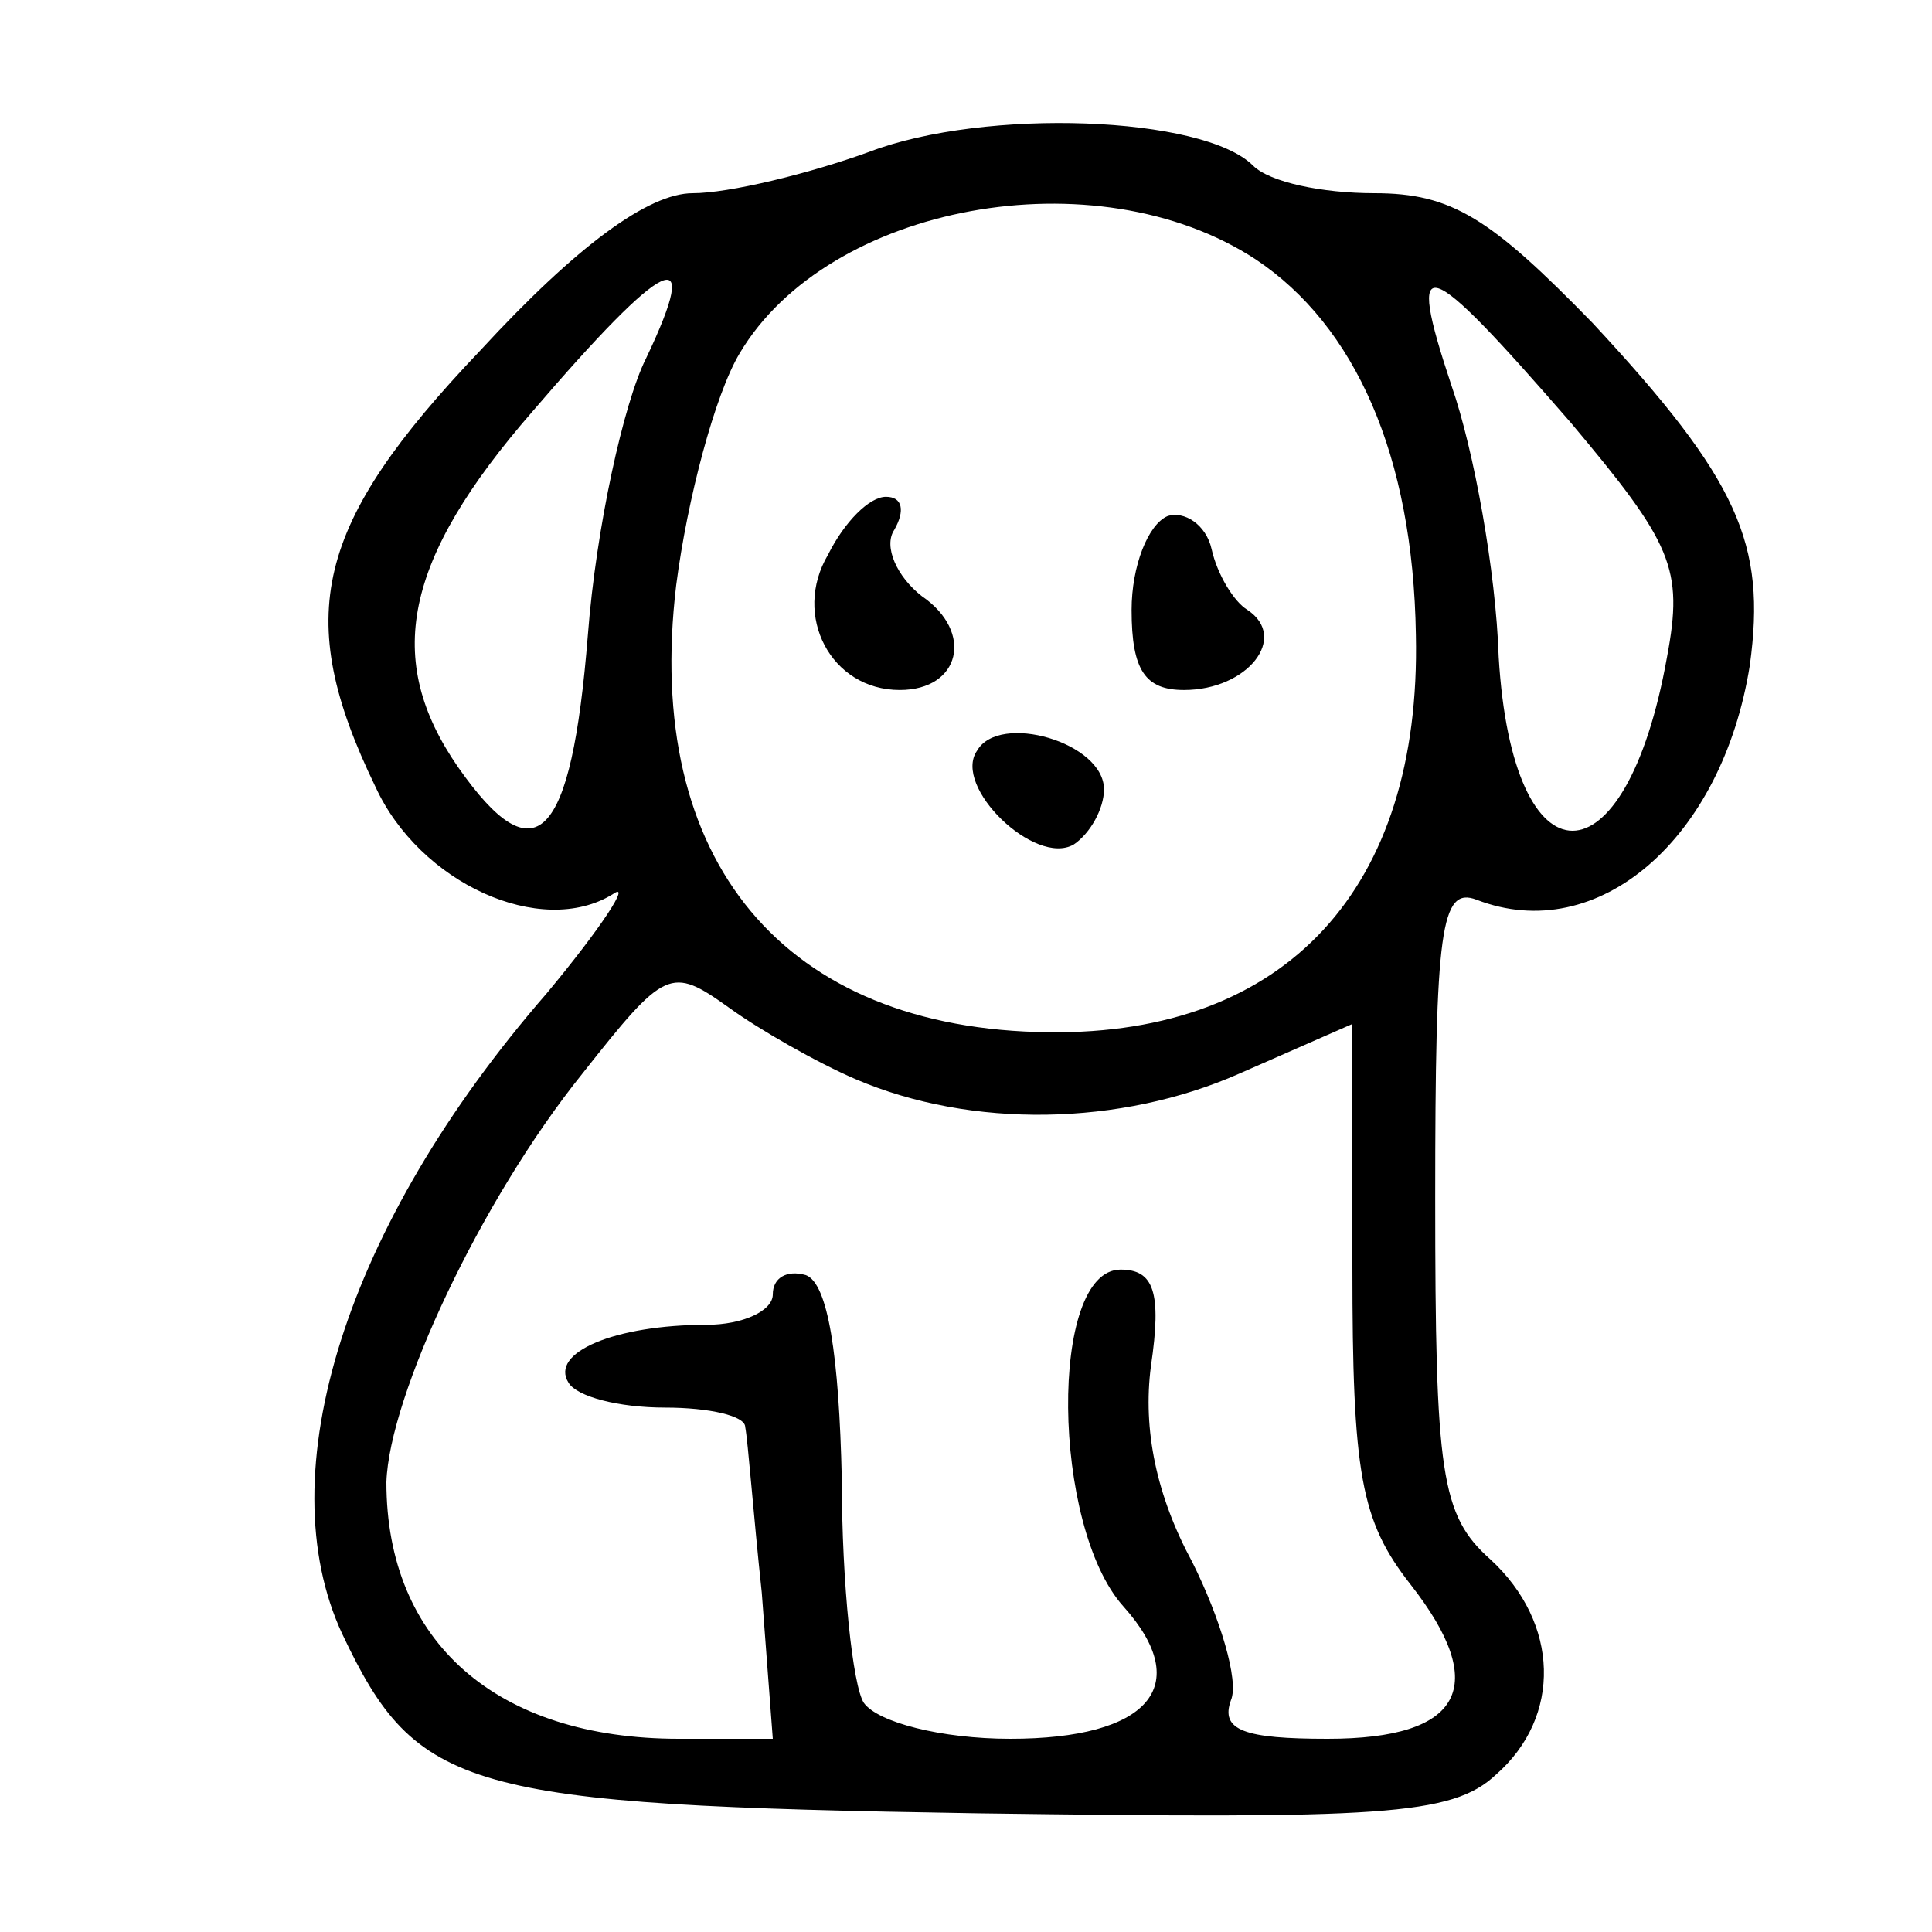
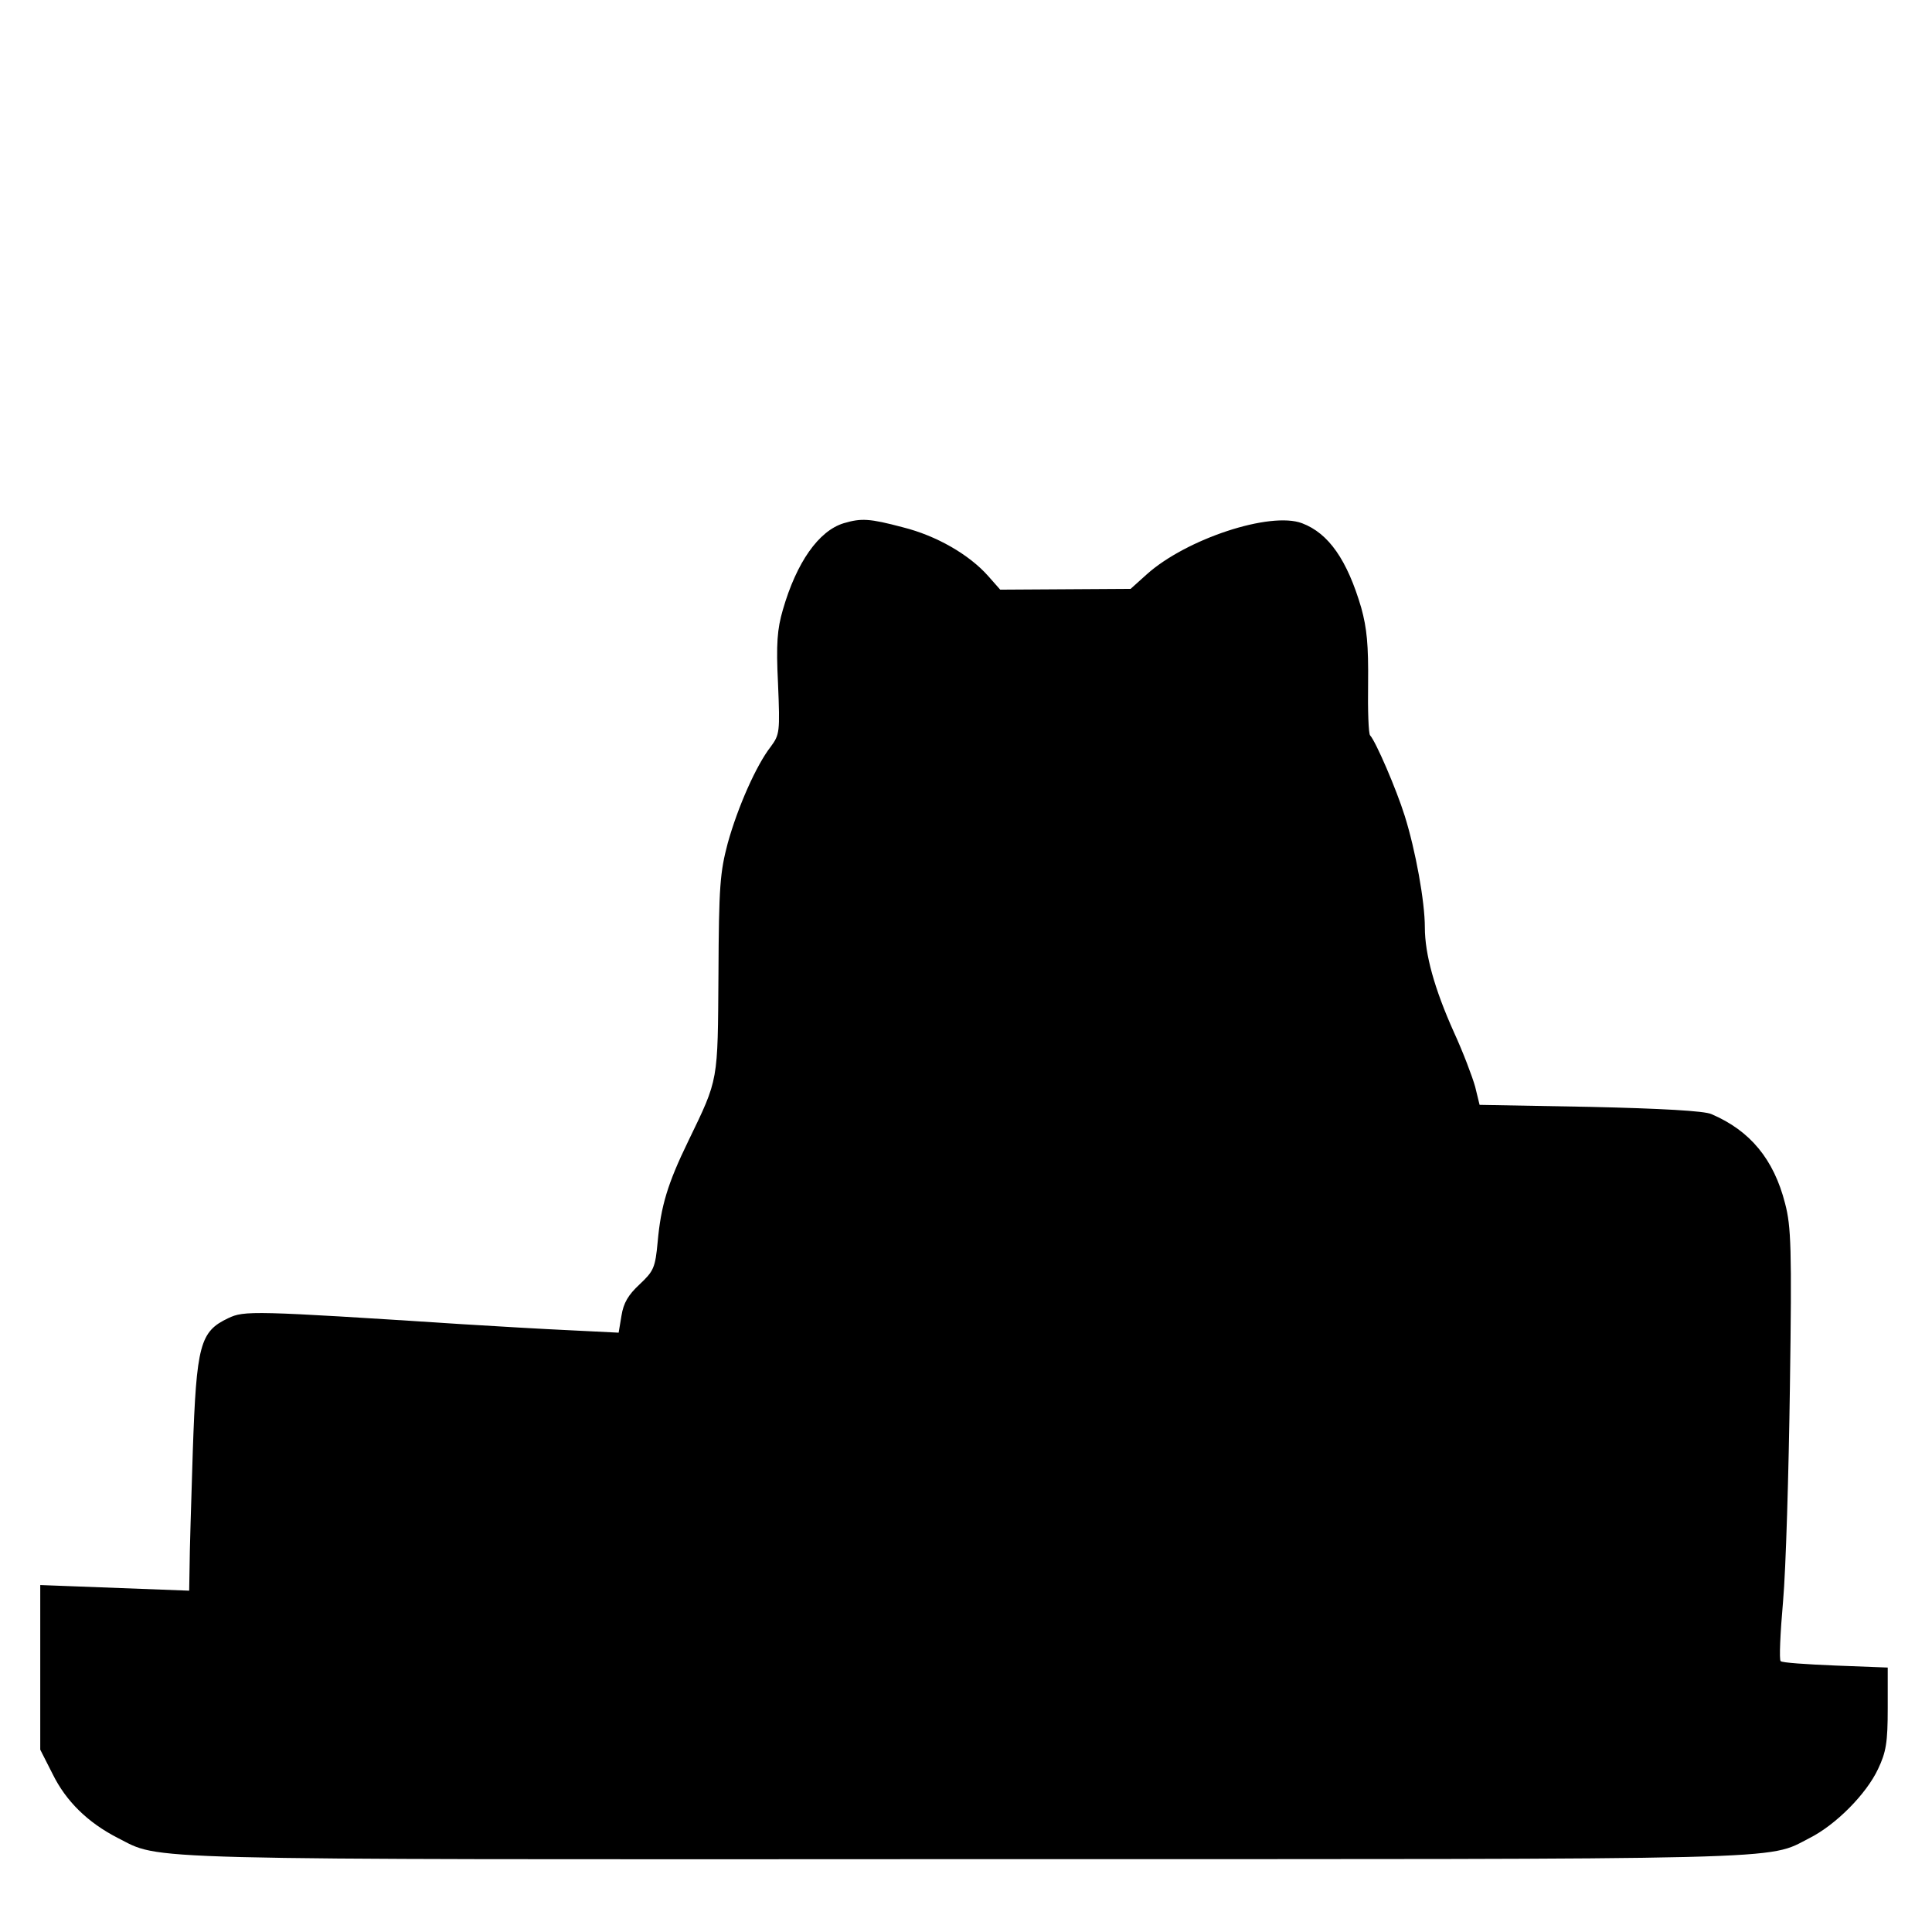
- <svg xmlns="http://www.w3.org/2000/svg" version="1.0" width="70pt" height="70pt" viewBox="0 0 70 70" preserveAspectRatio="xMidYMid meet">
-   <g transform="translate(0,70) scale(0.1,-0.1)" fill="#000000" stroke="none">
-     <path d="M315 645 c-22 -8 -51 -15 -64 -15 -16 0 -42 -19 -77 -57 -60 -63 -68 -96 -38 -158 16 -35 60 -55 86 -39 7 5 -4 -12 -24 -36 -73 -84 -101 -174 -74 -232 27 -57 44 -62 230 -65 146 -2 172 -1 188 14 24 21 23 55 -2 78 -18 16 -20 31 -20 131 0 97 2 113 15 108 44 -17 89 22 99 85 6 44 -4 67 -57 124 -37 38 -51 47 -79 47 -19 0 -38 4 -44 10 -18 18 -97 21 -139 5z m140 -39 c36 -24 57 -71 58 -136 2 -92 -47 -145 -133 -144 -96 1 -147 62 -135 162 4 31 14 69 23 84 32 54 129 72 187 34z m-221 -36 c-8 -16 -18 -61 -21 -100 -6 -75 -19 -88 -47 -48 -27 39 -20 75 27 129 48 56 62 63 41 19z m335 -23 c37 -44 41 -53 35 -85 -15 -84 -56 -84 -61 0 -1 31 -9 75 -17 98 -17 51 -10 48 43 -13z m-259 -238 c42 -18 96 -17 139 2 l41 18 0 -88 c0 -75 3 -92 21 -115 29 -37 19 -56 -30 -56 -30 0 -39 3 -35 14 3 7 -4 30 -14 50 -13 24 -18 48 -15 71 4 27 1 35 -11 35 -26 0 -25 -93 1 -122 26 -29 9 -48 -41 -48 -25 0 -48 6 -53 13 -4 6 -8 43 -8 81 -1 45 -5 71 -13 74 -7 2 -12 -1 -12 -7 0 -6 -11 -11 -24 -11 -33 0 -57 -10 -50 -21 3 -5 18 -9 35 -9 16 0 29 -3 29 -7 1 -5 3 -32 6 -60 l4 -53 -34 0 c-66 0 -106 35 -106 93 1 31 34 102 71 148 30 38 32 39 53 24 11 -8 32 -20 46 -26z" />
-     <path d="M300 499 c-13 -22 1 -49 26 -49 22 0 27 21 8 34 -9 7 -14 18 -10 24 4 7 3 12 -3 12 -6 0 -15 -9 -21 -21z" />
-     <path d="M423 513 c-7 -3 -13 -18 -13 -34 0 -22 5 -29 19 -29 23 0 38 19 23 29 -5 3 -11 13 -13 22 -2 9 -10 14 -16 12z" />
-     <path d="M354 428 c-9 -13 21 -42 35 -34 6 4 11 13 11 20 0 17 -38 28 -46 14z" />
+ <svg xmlns="http://www.w3.org/2000/svg" version="1.0" width="480pt" height="480pt" viewBox="0 0 480 480" preserveAspectRatio="xMidYMid meet">
+   <g transform="translate(0,480) scale(0.1,-0.1)" fill="#000000" stroke="none">
+     <path d="M2096 3500 c-62 -19 -117 -97 -151 -215 -14 -48 -17 -84 -12 -184 5 -120 4 -126 -18 -156 -36 -46 -82 -150 -107 -240 -19 -72 -22 -106 -23 -325 -2 -270 1 -258 -75 -415 -52 -107 -68 -162 -76 -250 -6 -65 -10 -73 -45 -106 -28 -26 -40 -46 -45 -78 l-7 -42 -121 6 c-66 3 -186 10 -266 15 -524 34 -543 34 -583 15 -70 -33 -79 -66 -88 -330 -4 -126 -8 -256 -8 -289 l-1 -58 -185 7 -185 7 0 -204 0 -205 31 -61 c33 -67 87 -120 161 -158 111 -56 8 -54 2108 -53 2083 0 1988 -3 2095 52 66 33 142 110 171 172 20 42 24 66 24 151 l0 101 -130 5 c-72 3 -133 7 -136 11 -4 3 -1 70 6 149 7 79 14 319 17 533 5 344 3 398 -12 455 -28 110 -87 181 -183 222 -17 8 -125 14 -301 18 l-275 5 -11 45 c-7 25 -30 86 -53 136 -48 107 -72 193 -72 260 0 64 -23 191 -50 277 -21 67 -72 185 -86 200 -4 4 -6 62 -5 129 1 96 -3 137 -17 188 -35 119 -81 185 -147 210 -79 30 -288 -39 -386 -127 l-40 -36 -162 -1 -162 -1 -30 34 c-47 53 -128 100 -212 121 -83 22 -103 23 -147 10z" />
  </g>
</svg>
